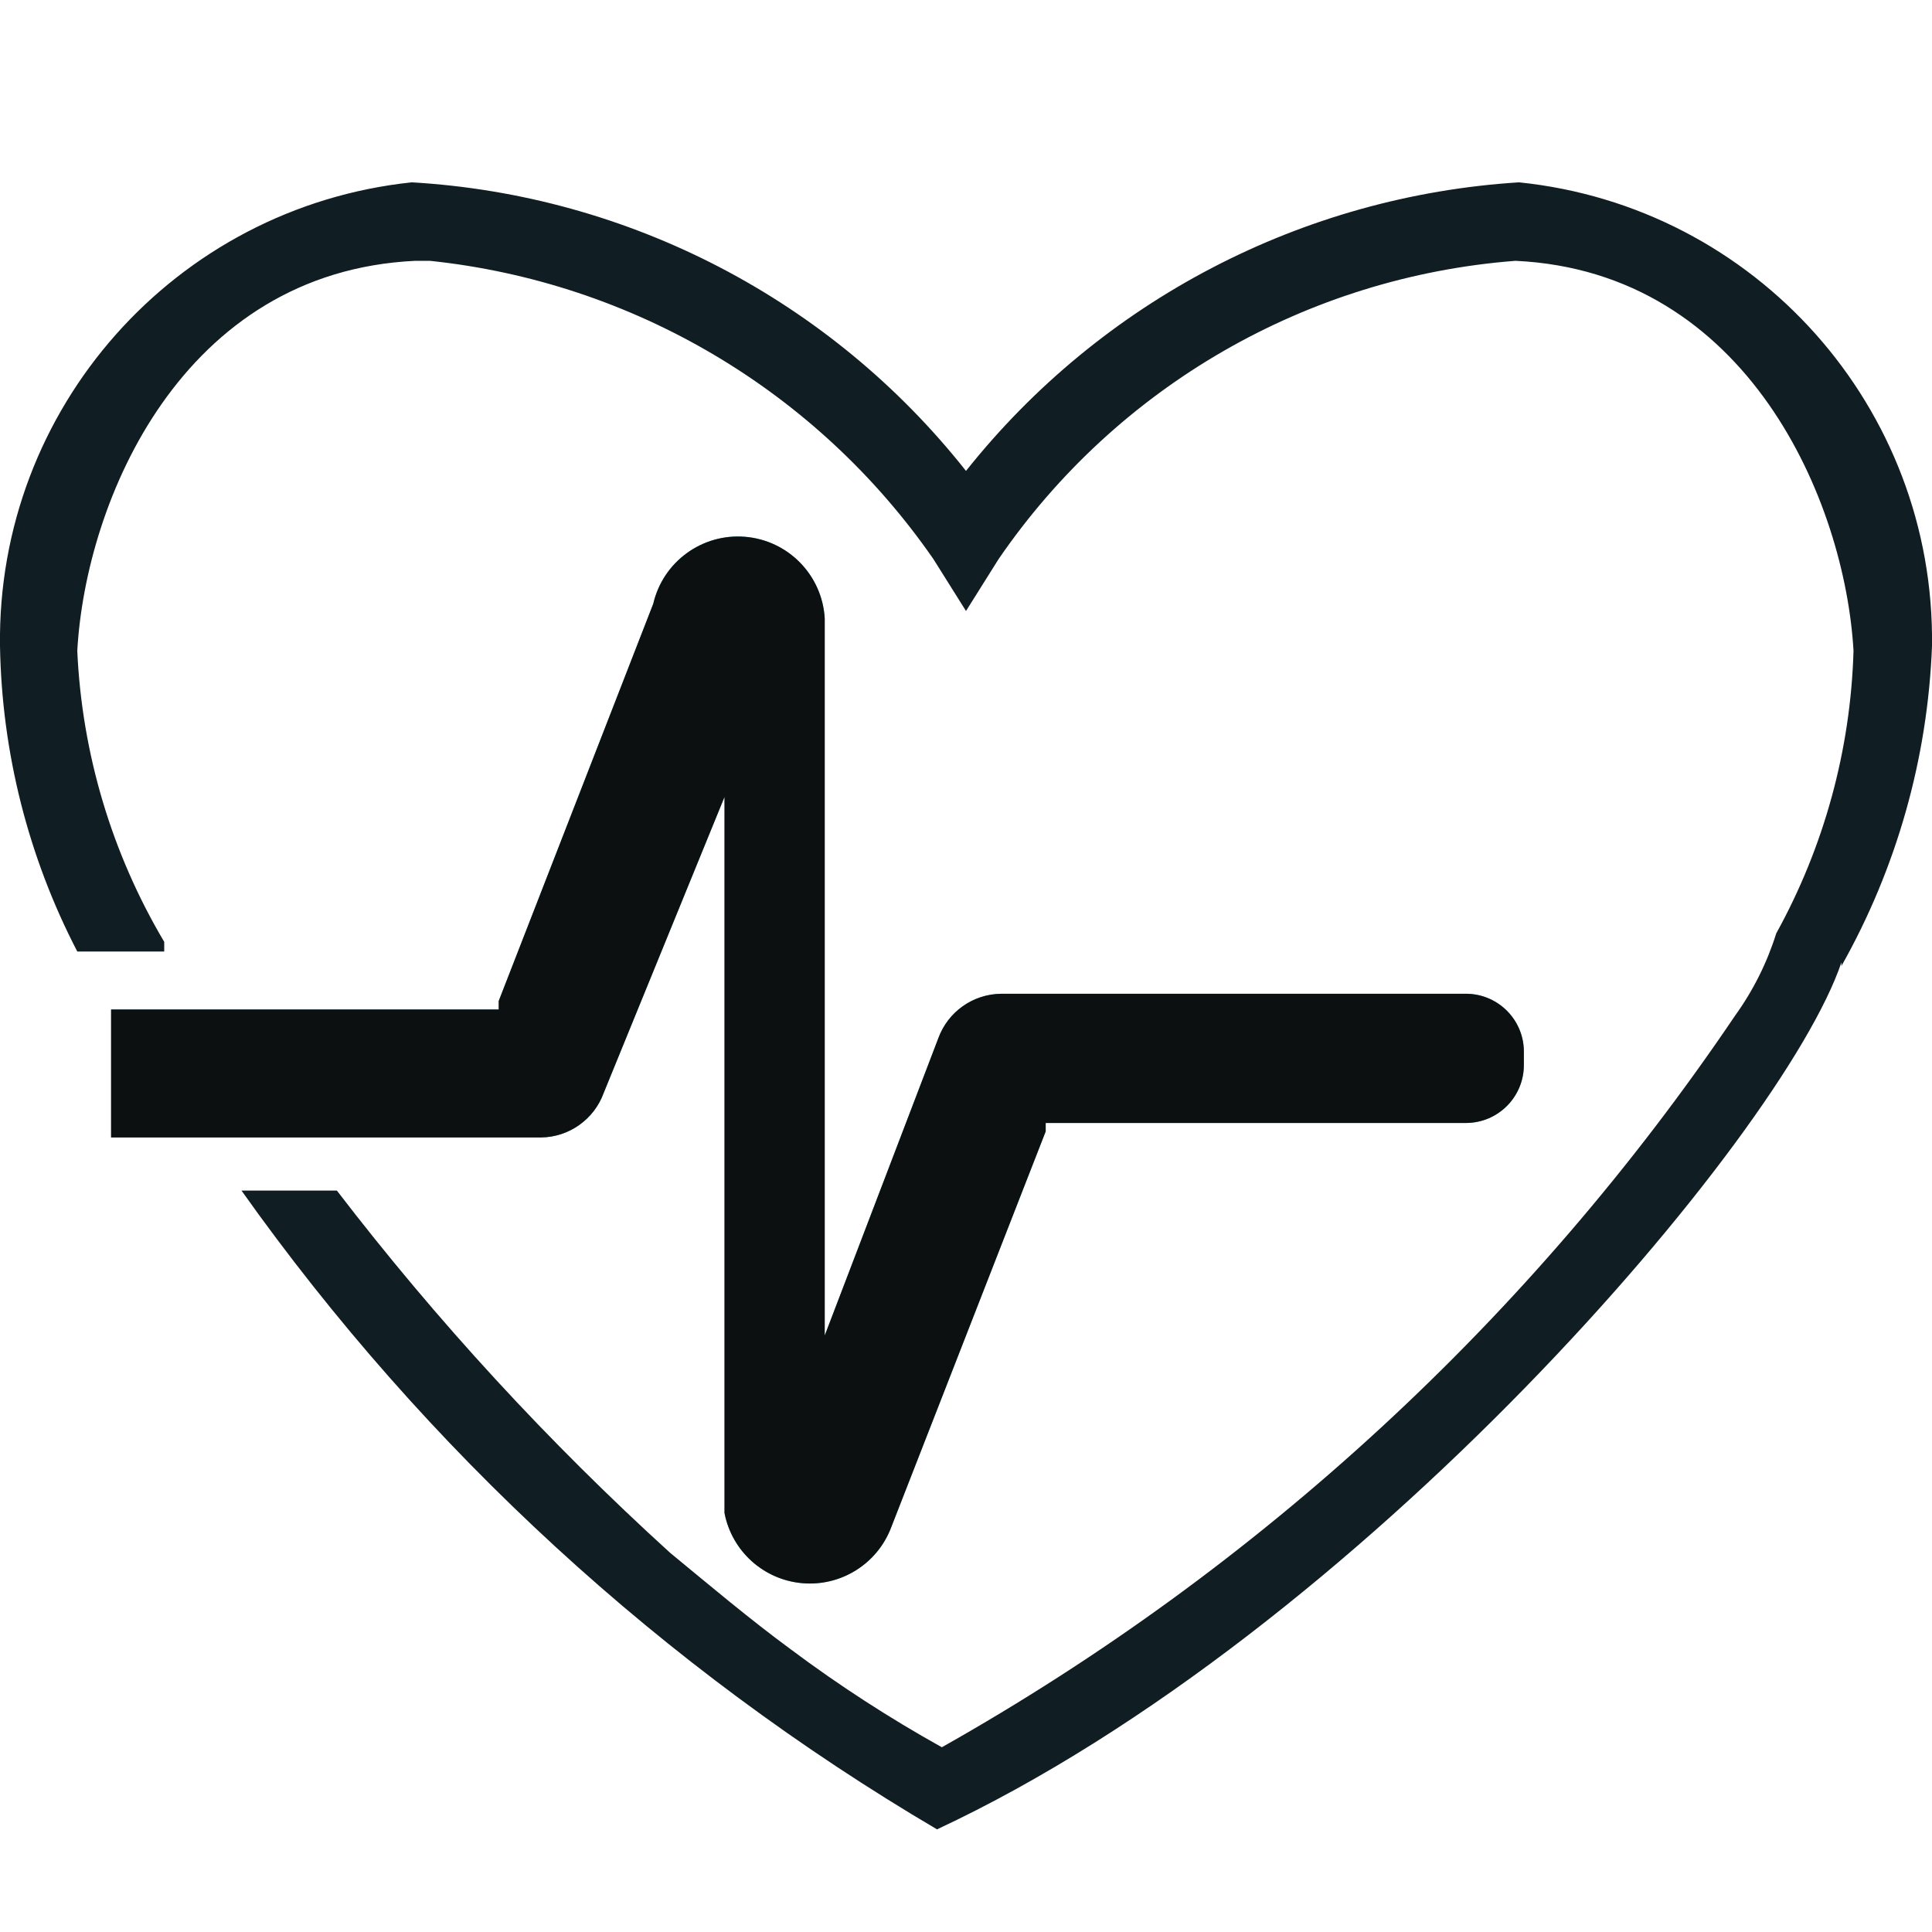
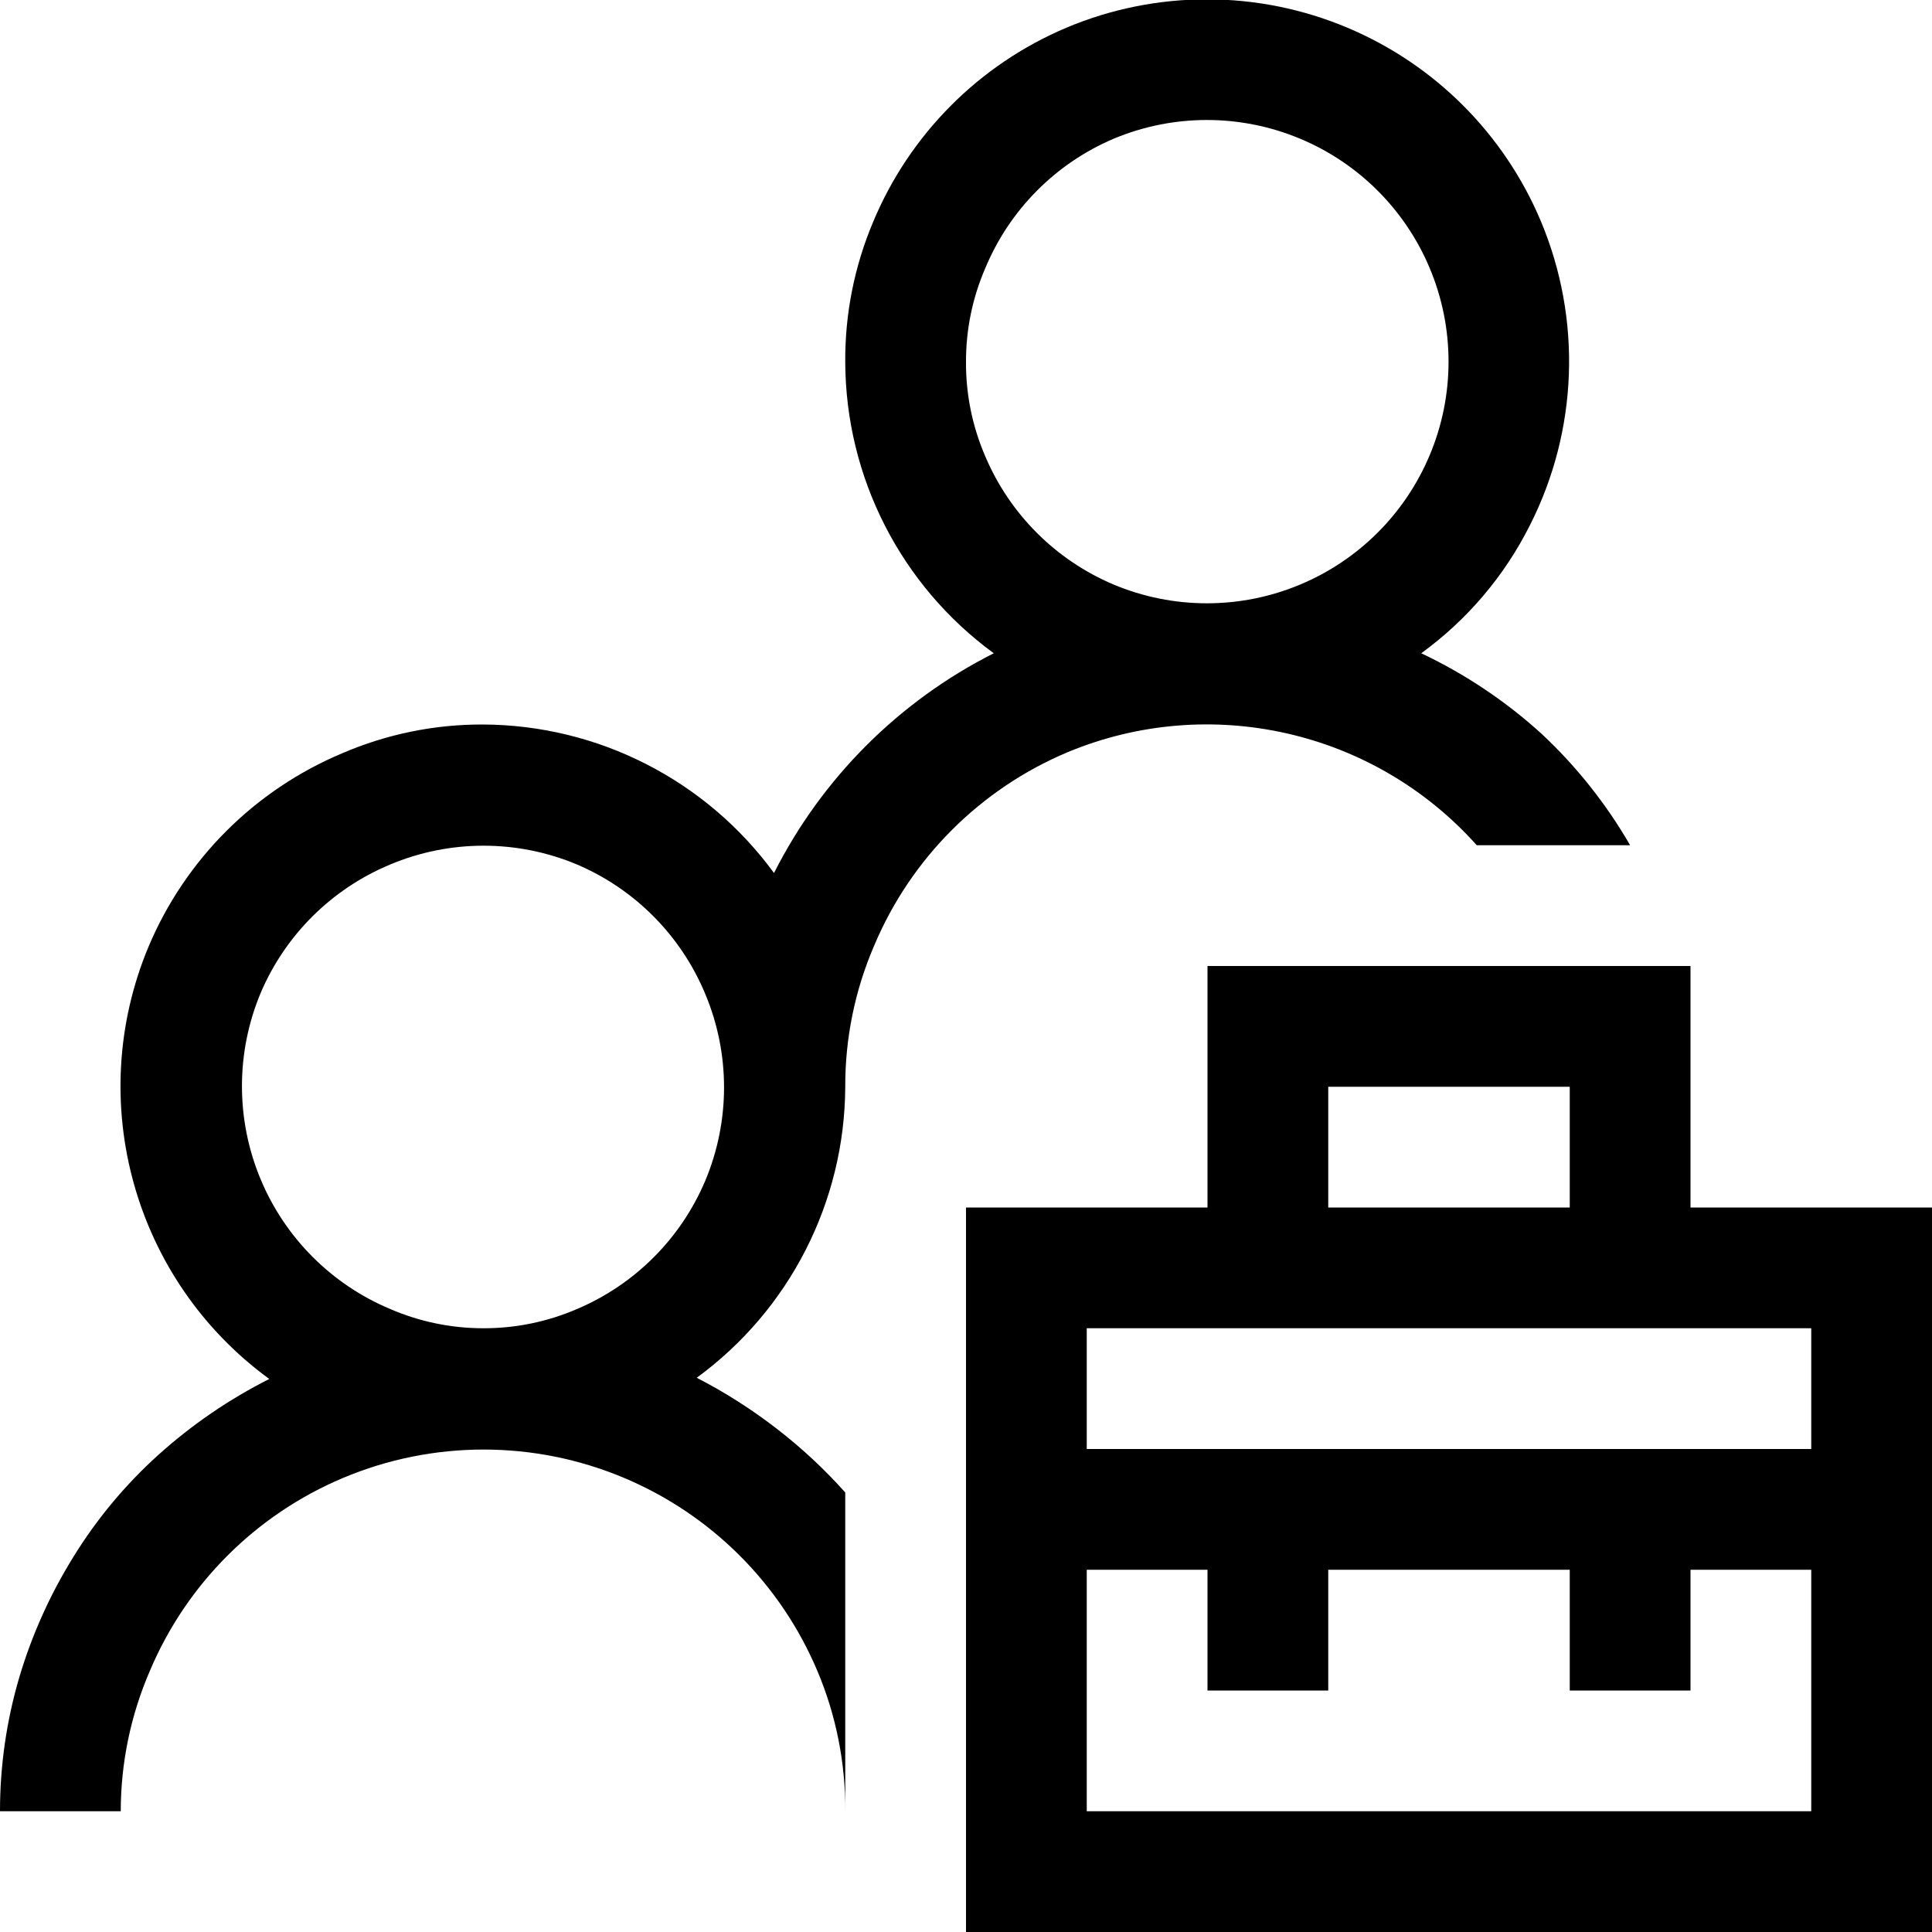
<svg xmlns="http://www.w3.org/2000/svg" id="Layer_1" data-name="Layer 1" viewBox="0 0 16 16">
-   <defs>
-     <style>.cls-1{fill:#101e23;}.cls-2{fill:#4bb8d1;}.cls-3{fill:#0c1011;}</style>
-   </defs>
-   <path class="cls-1" d="M12.58,1.51A6.36,6.36,0,0,0,8,3.9,6.32,6.32,0,0,0,3.41,1.51,3.81,3.81,0,0,0,0,5.35,5.7,5.7,0,0,0,.64,7.88h.72l0-.08A5.18,5.18,0,0,1,.64,5.39c.07-1.25.87-3.14,2.8-3.23h.12A5.81,5.81,0,0,1,7.73,4.63L8,5.06l.27-.43a5.72,5.72,0,0,1,4.28-2.47c1.93.09,2.73,2,2.8,3.23a5.15,5.15,0,0,1-.64,2.34l0,0a2.38,2.38,0,0,1-.34.68,19.45,19.45,0,0,1-6.57,6.06,11.11,11.11,0,0,1-1.25-.81c-.34-.25-.66-.52-1-.8h0a22.83,22.83,0,0,1-2.76-3H2a18.68,18.68,0,0,0,5.76,5.29h0l0,0h0c3.49-1.63,7-5.73,7.49-7.18V8A5.85,5.85,0,0,0,16,5.35,3.81,3.81,0,0,0,12.58,1.51Z" />
-   <path class="cls-1" d="M1.41,8l-.1-.15h0Z" />
-   <path class="cls-1" d="M7.79,15.22v0h0Z" />
-   <path class="cls-1" d="M7.76,15.23h0v0Z" />
-   <path class="cls-1" d="M14.72,7.73l0,0a.13.13,0,0,0,0,0Z" />
-   <path class="cls-2" d="M12.62,8.7v.12a.48.48,0,0,1-.48.48H8.66l0,.07L7.38,12.65h0A.72.72,0,0,1,6,12.53V9.44H6V6.6L5,9.05H5a.56.56,0,0,1-.52.37H.92V8.36H4.13l0-.07L5.41,5h0a.72.72,0,0,1,1.42.12V8.22h0v2.84L7.77,8.6h0a.56.56,0,0,1,.52-.37h3.84A.48.48,0,0,1,12.62,8.7Z" />
-   <path class="cls-3" d="M12.62,8.7v.12a.48.48,0,0,1-.48.48H8.66l0,.07L7.38,12.65h0A.72.72,0,0,1,6,12.53V9.44H6V6.6L5,9.05H5a.56.56,0,0,1-.52.37H.92V8.36H4.13l0-.07L5.41,5h0a.72.72,0,0,1,1.42.12V8.22h0v2.84L7.77,8.6h0a.56.56,0,0,1,.52-.37h3.84A.48.48,0,0,1,12.62,8.7Z" />
+   <path d="M12.23,7a3,3,0,0,0-3.39-.77,3,3,0,0,0-1.6,1.6A2.93,2.93,0,0,0,7,9a3,3,0,0,1-1.23,2.41,4.31,4.31,0,0,1,.66.42,4.2,4.2,0,0,1,.57.53V15a2.93,2.93,0,0,0-.23-1.16,3,3,0,0,0-1.6-1.6,3,3,0,0,0-2.33,0,3,3,0,0,0-1.6,1.6A2.93,2.93,0,0,0,1,15H0a3.92,3.92,0,0,1,.16-1.11,4.11,4.11,0,0,1,.45-1,3.87,3.87,0,0,1,.7-.84,4.2,4.2,0,0,1,.92-.63,3,3,0,0,1-1-3.58,3,3,0,0,1,1.6-1.6A2.92,2.92,0,0,1,4,6,3,3,0,0,1,6.41,7.23,4.12,4.12,0,0,1,8.23,5.41,3,3,0,0,1,7,3a2.93,2.93,0,0,1,.23-1.16A3,3,0,0,1,8.83.23a3,3,0,0,1,2.33,0,3,3,0,0,1,1.6,1.6,3,3,0,0,1-.09,2.52,2.94,2.94,0,0,1-.9,1.06,4.07,4.07,0,0,1,1,.67,4,4,0,0,1,.73.92ZM4,11a1.94,1.94,0,0,0,.78-.16A2,2,0,0,0,5.84,9.78a2,2,0,0,0,0-1.55A2,2,0,0,0,4.78,7.16a2,2,0,0,0-1.55,0A2,2,0,0,0,2.16,8.22a2,2,0,0,0,0,1.55,2,2,0,0,0,1.07,1.07A1.94,1.94,0,0,0,4,11ZM8,3a1.94,1.94,0,0,0,.16.78A2,2,0,0,0,9.22,4.84a2,2,0,0,0,1.55,0,2,2,0,0,0,1.07-1.07,2,2,0,0,0,0-1.55,2,2,0,0,0-1.07-1.07,2,2,0,0,0-1.55,0A2,2,0,0,0,8.16,2.22,1.94,1.94,0,0,0,8,3Zm8,7v6H8V10h2V8h4v2Zm-1,1H9v1h6Zm0,2H14v1H13V13H11v1H10V13H9v2h6Zm-4-3h2V9H11Z" />
</svg>
